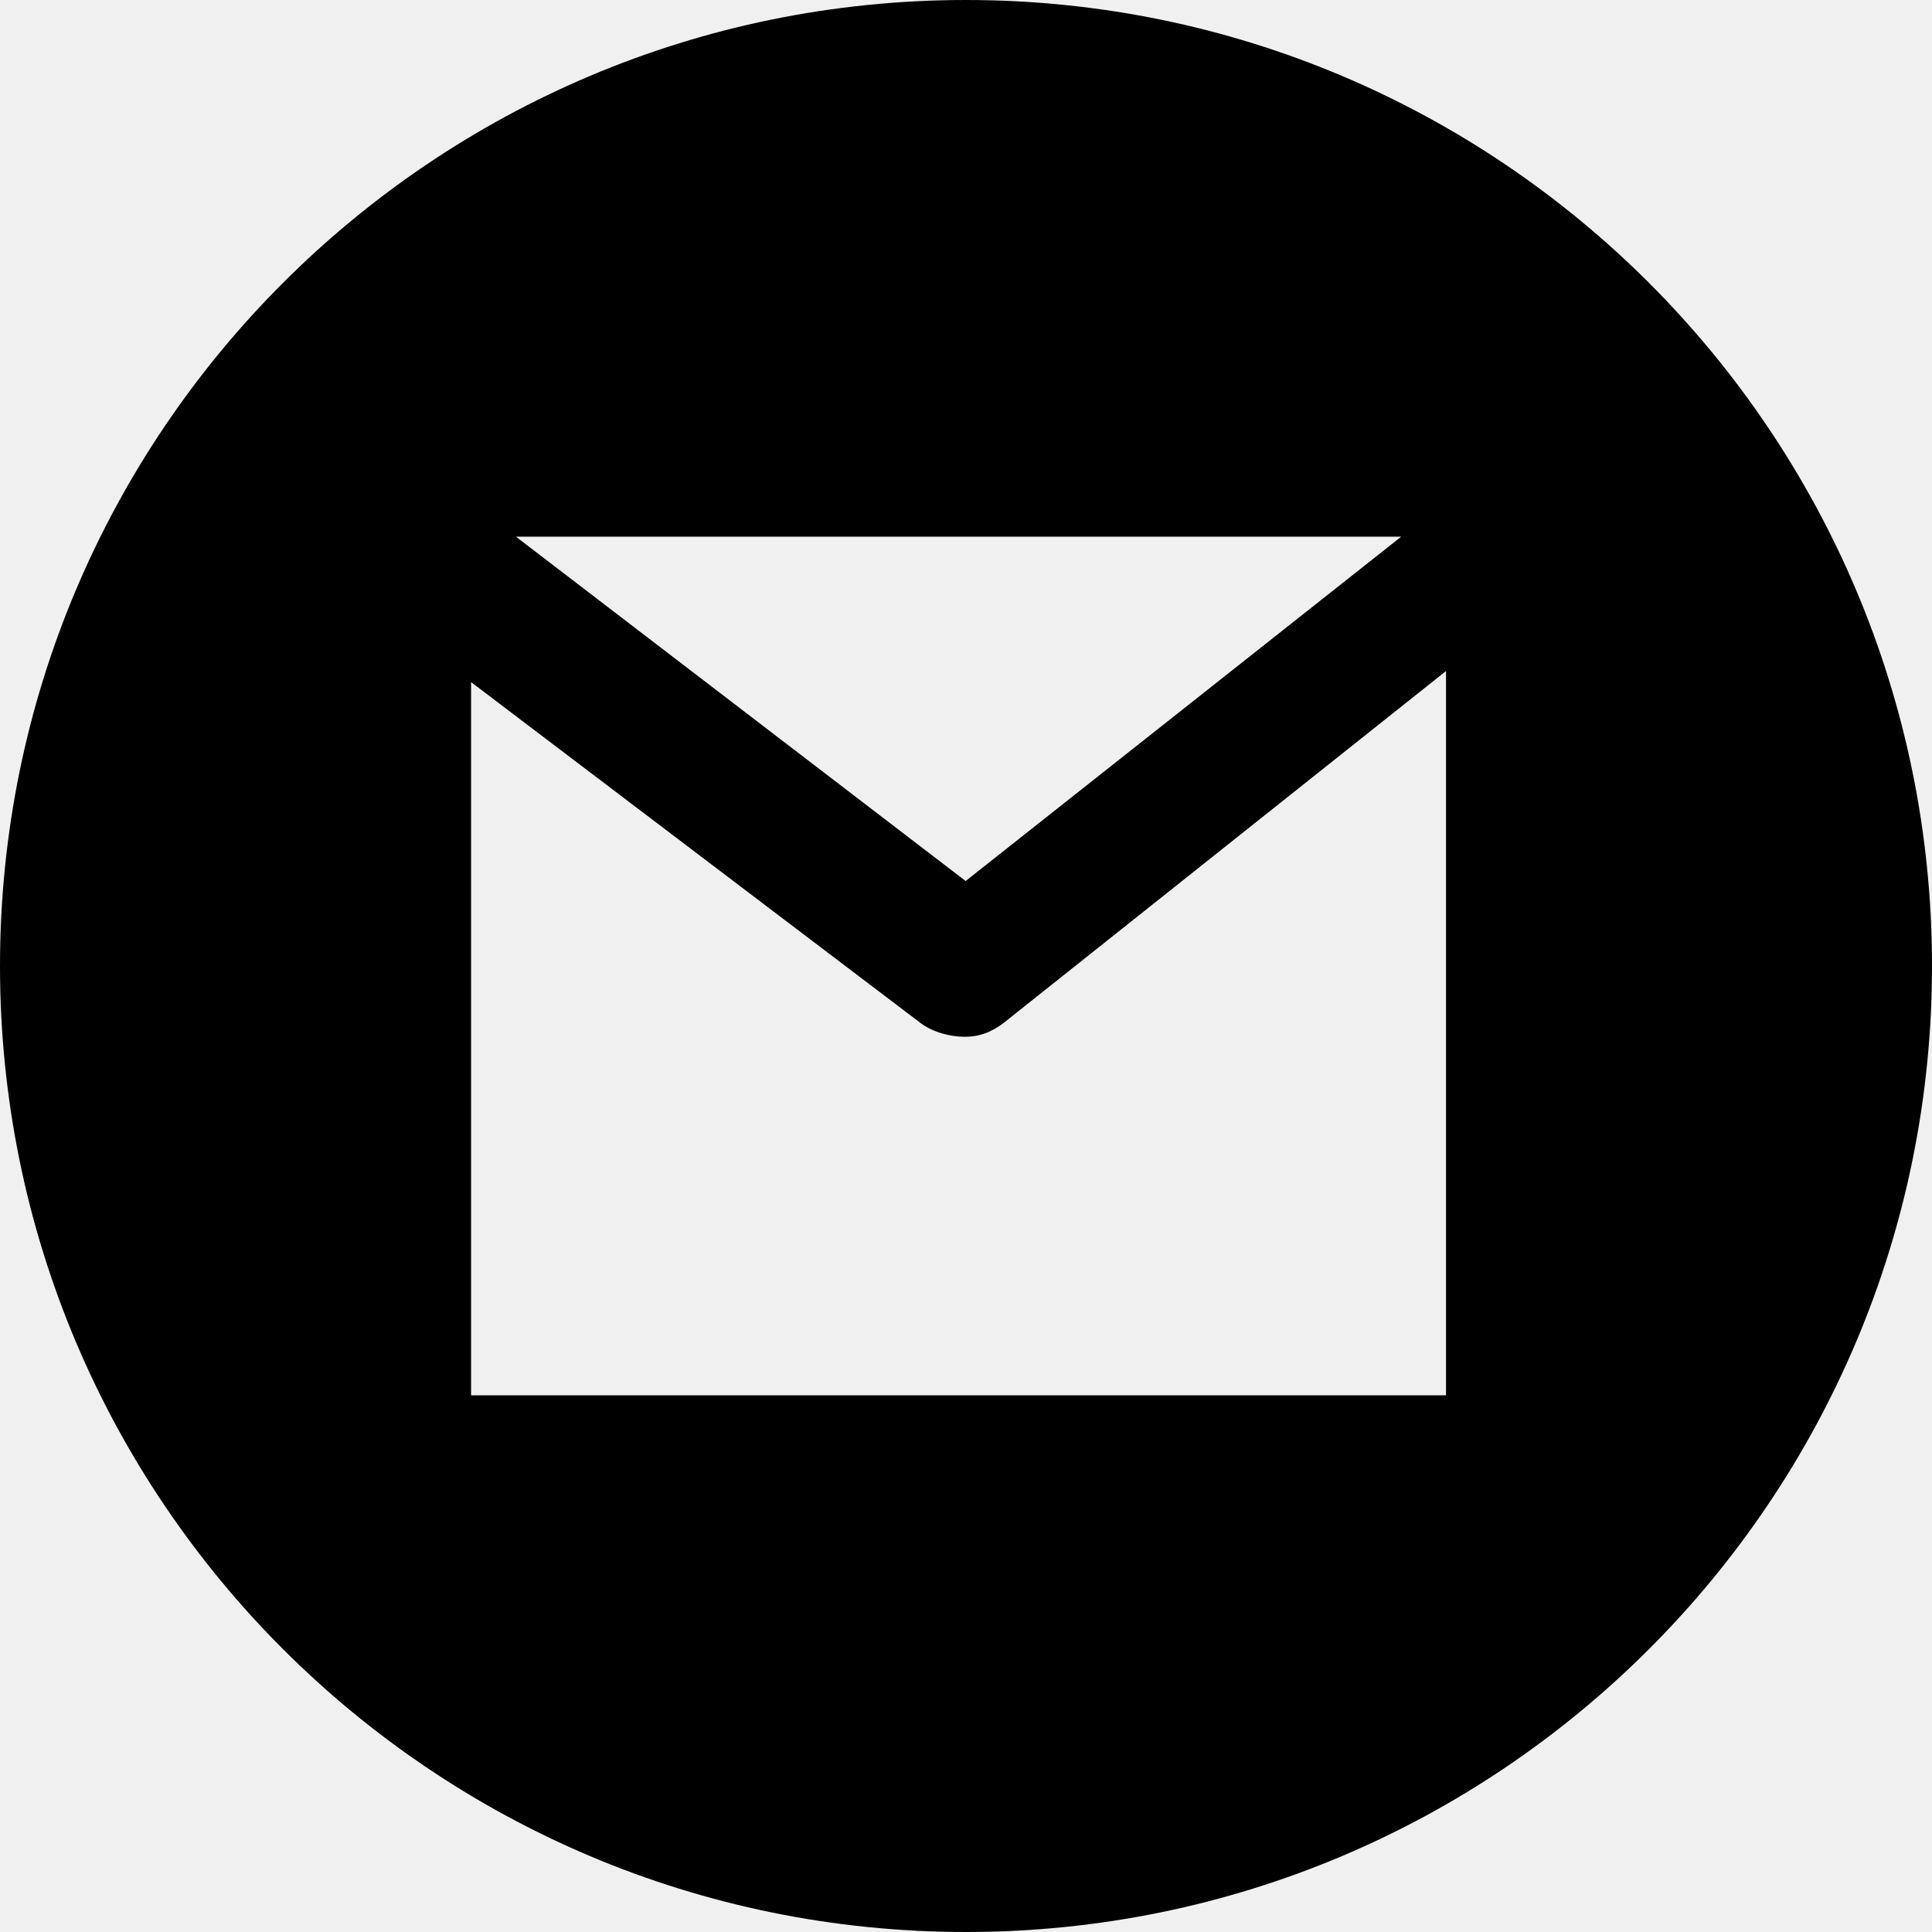
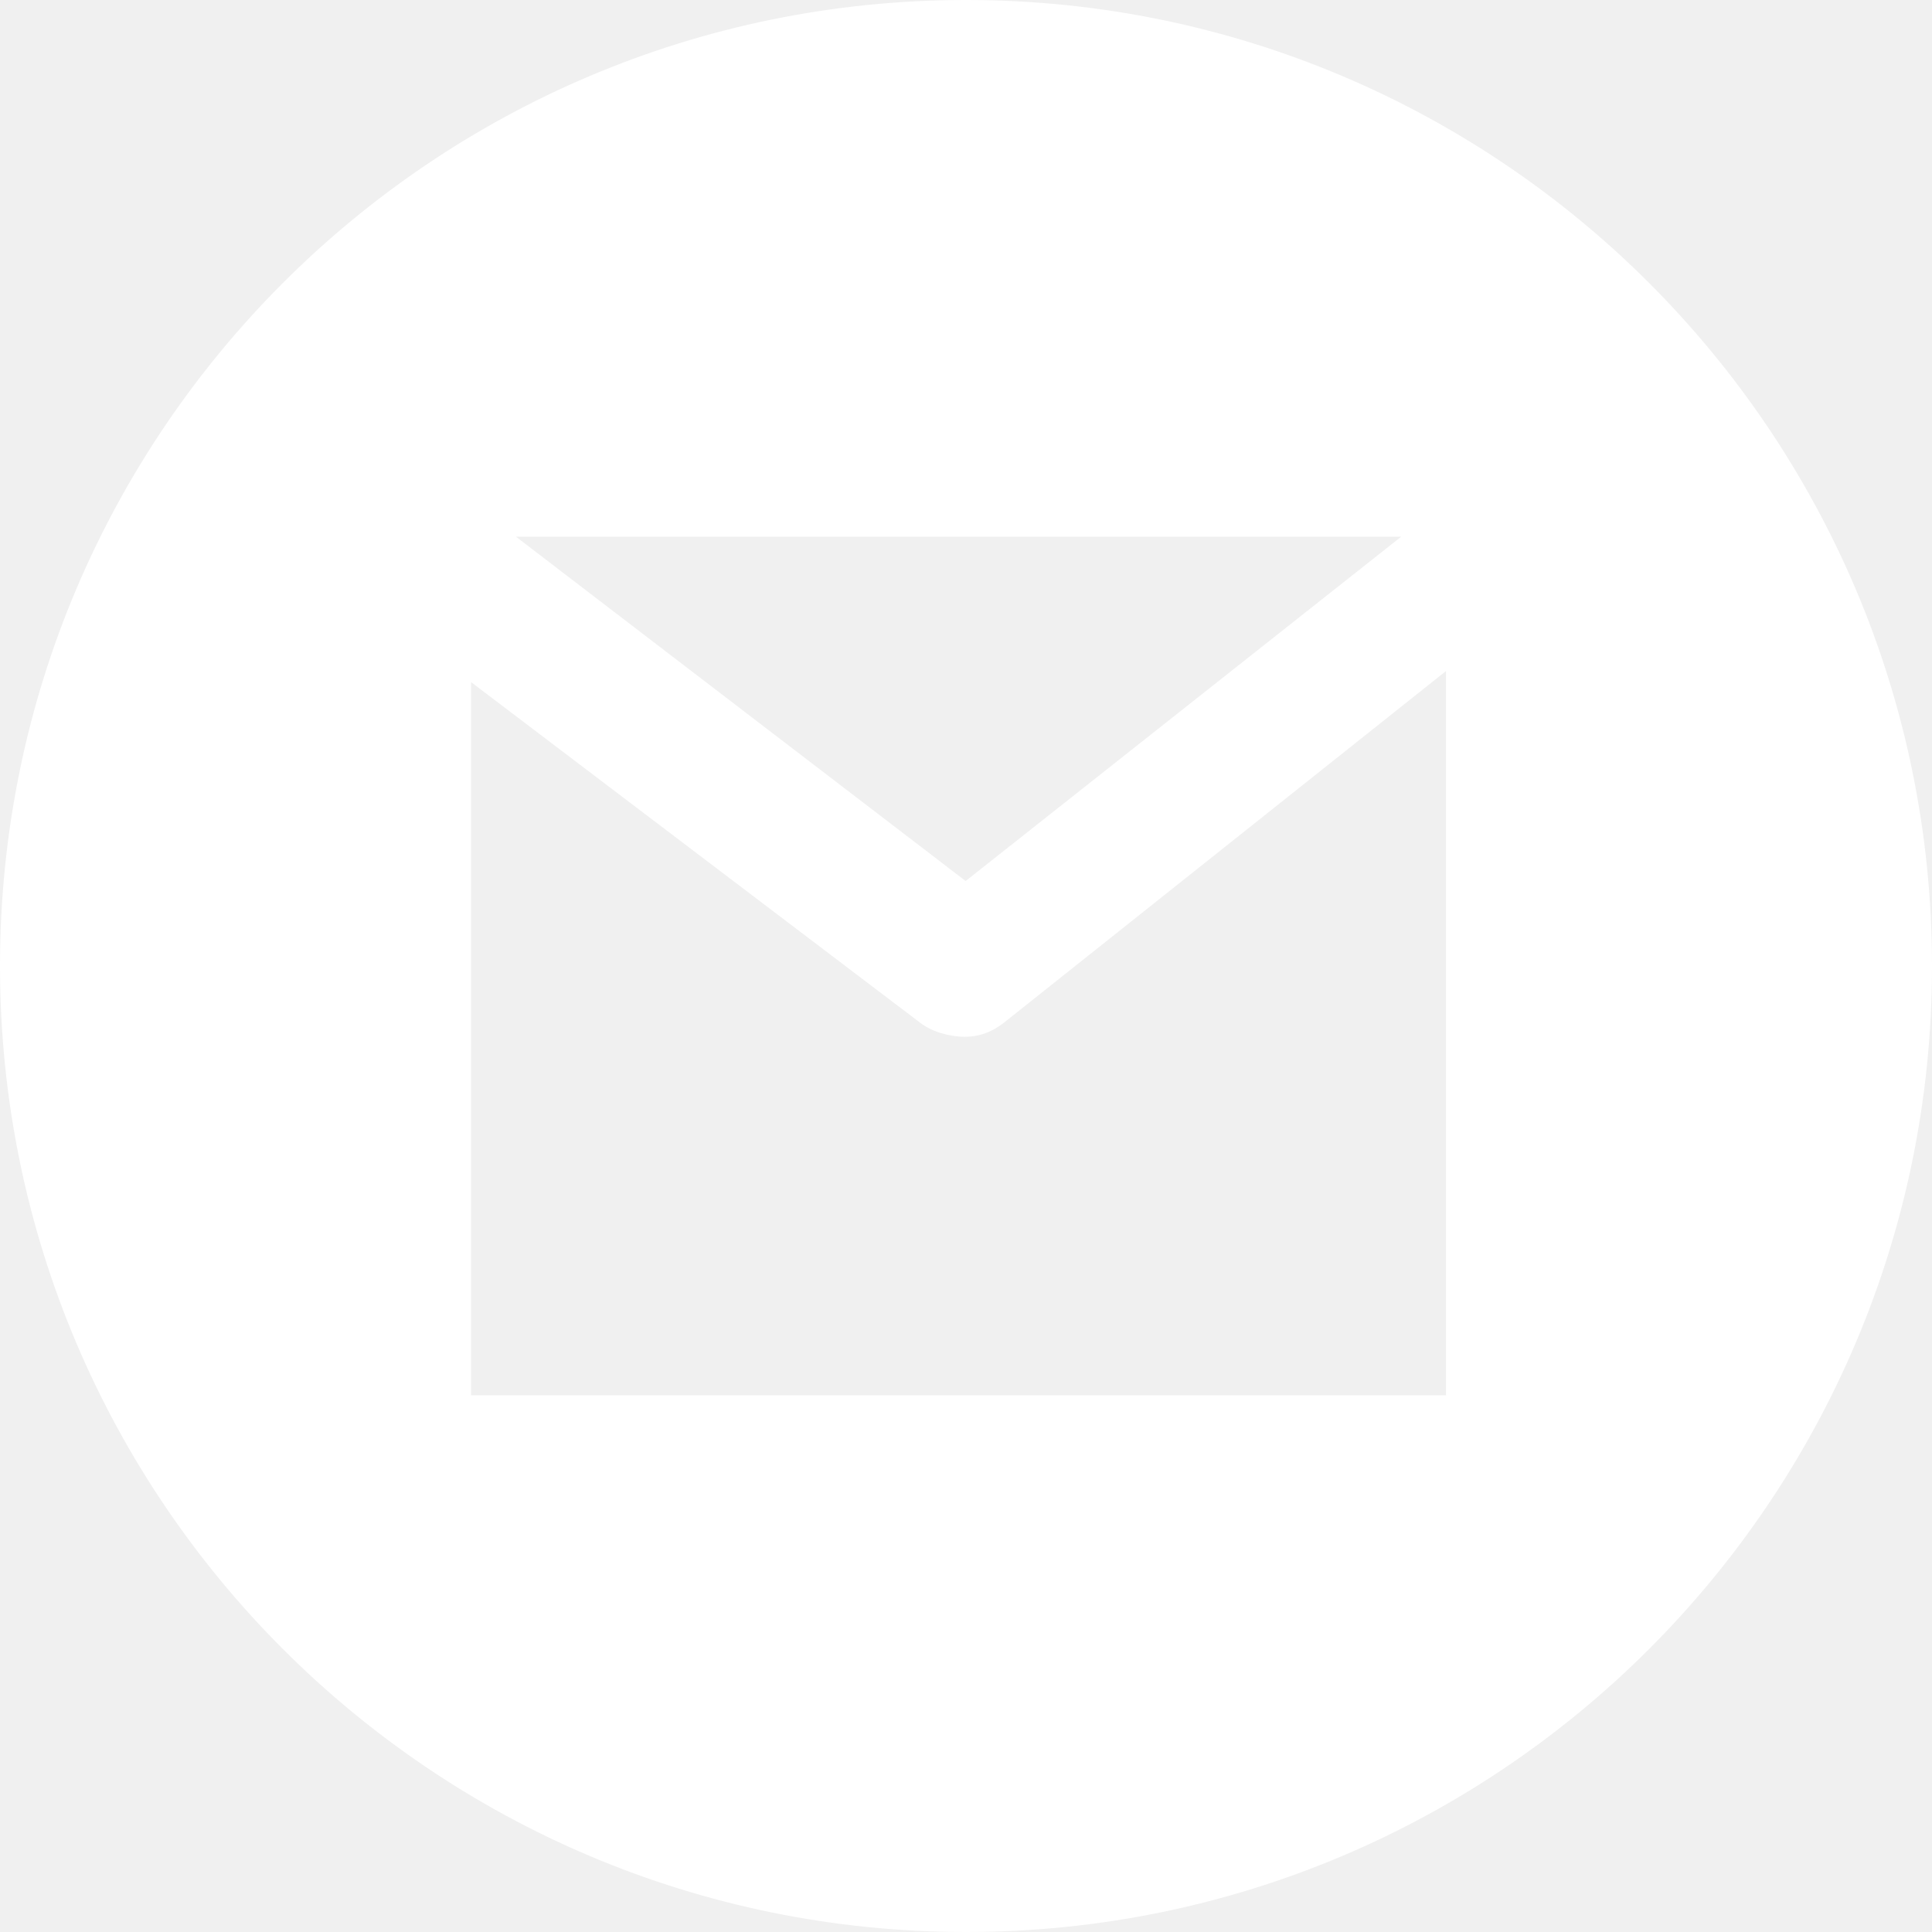
- <svg xmlns="http://www.w3.org/2000/svg" version="1.1" id="Capa_1" x="0px" y="0px" width="48" height="48" viewBox="0 0 216 216" style="enable-background:new 0 0 216 216;" xml:space="preserve">
+ <svg xmlns="http://www.w3.org/2000/svg" version="1.1" id="Capa_1" x="0px" y="0px" width="48" height="48" viewBox="0 0 216 216" style="enable-background:new 0 0 216 216;" xml:space="preserve" fill="#fff">
  <path d="M108,0C48.353,0,0,48.353,0,108s48.353,108,108,108s108-48.353,108-108S167.647,0,108,0z M156.657,60L107.96,98.498  L57.679,60H156.657z M161.667,156h-109V76.259l50.244,38.11c1.347,1.03,3.34,1.545,4.947,1.545c1.645,0,3.073-0.54,4.435-1.616  l49.374-39.276V156z" />
  <g>
</g>
  <g>
</g>
  <g>
</g>
  <g>
</g>
  <g>
</g>
  <g>
</g>
  <g>
</g>
  <g>
</g>
  <g>
</g>
  <g>
</g>
  <g>
</g>
  <g>
</g>
  <g>
</g>
  <g>
</g>
  <g>
</g>
</svg>
